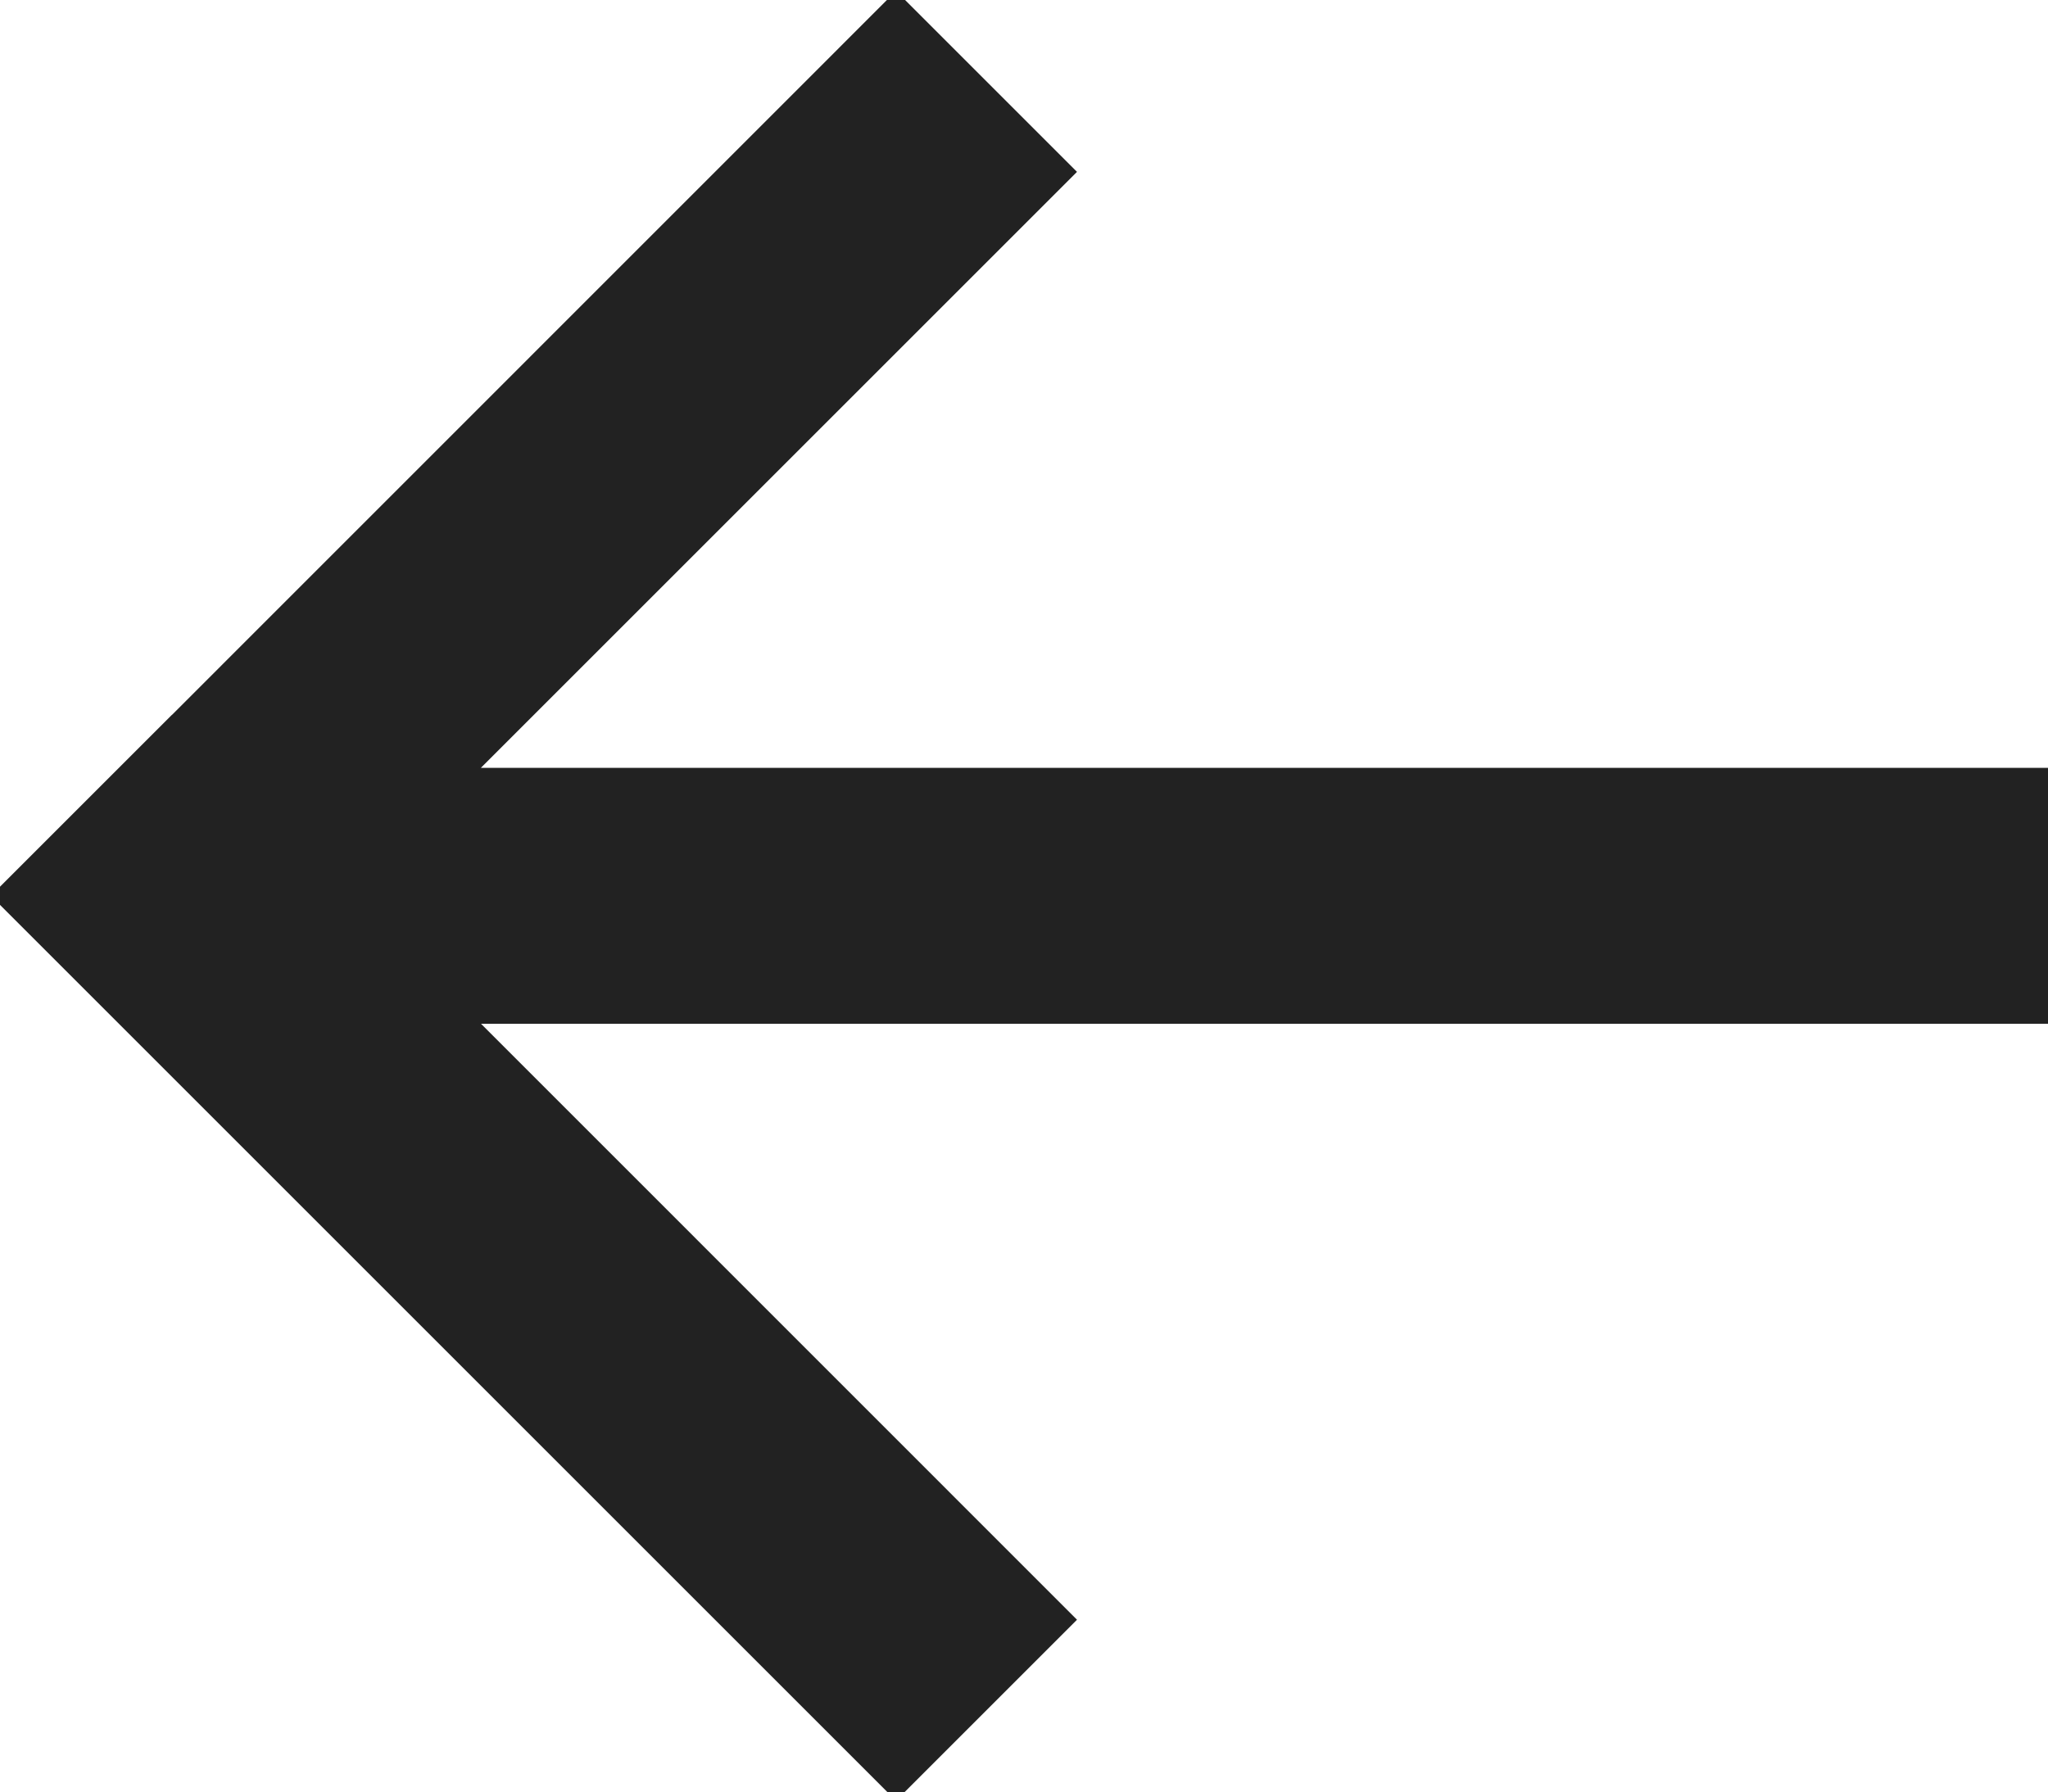
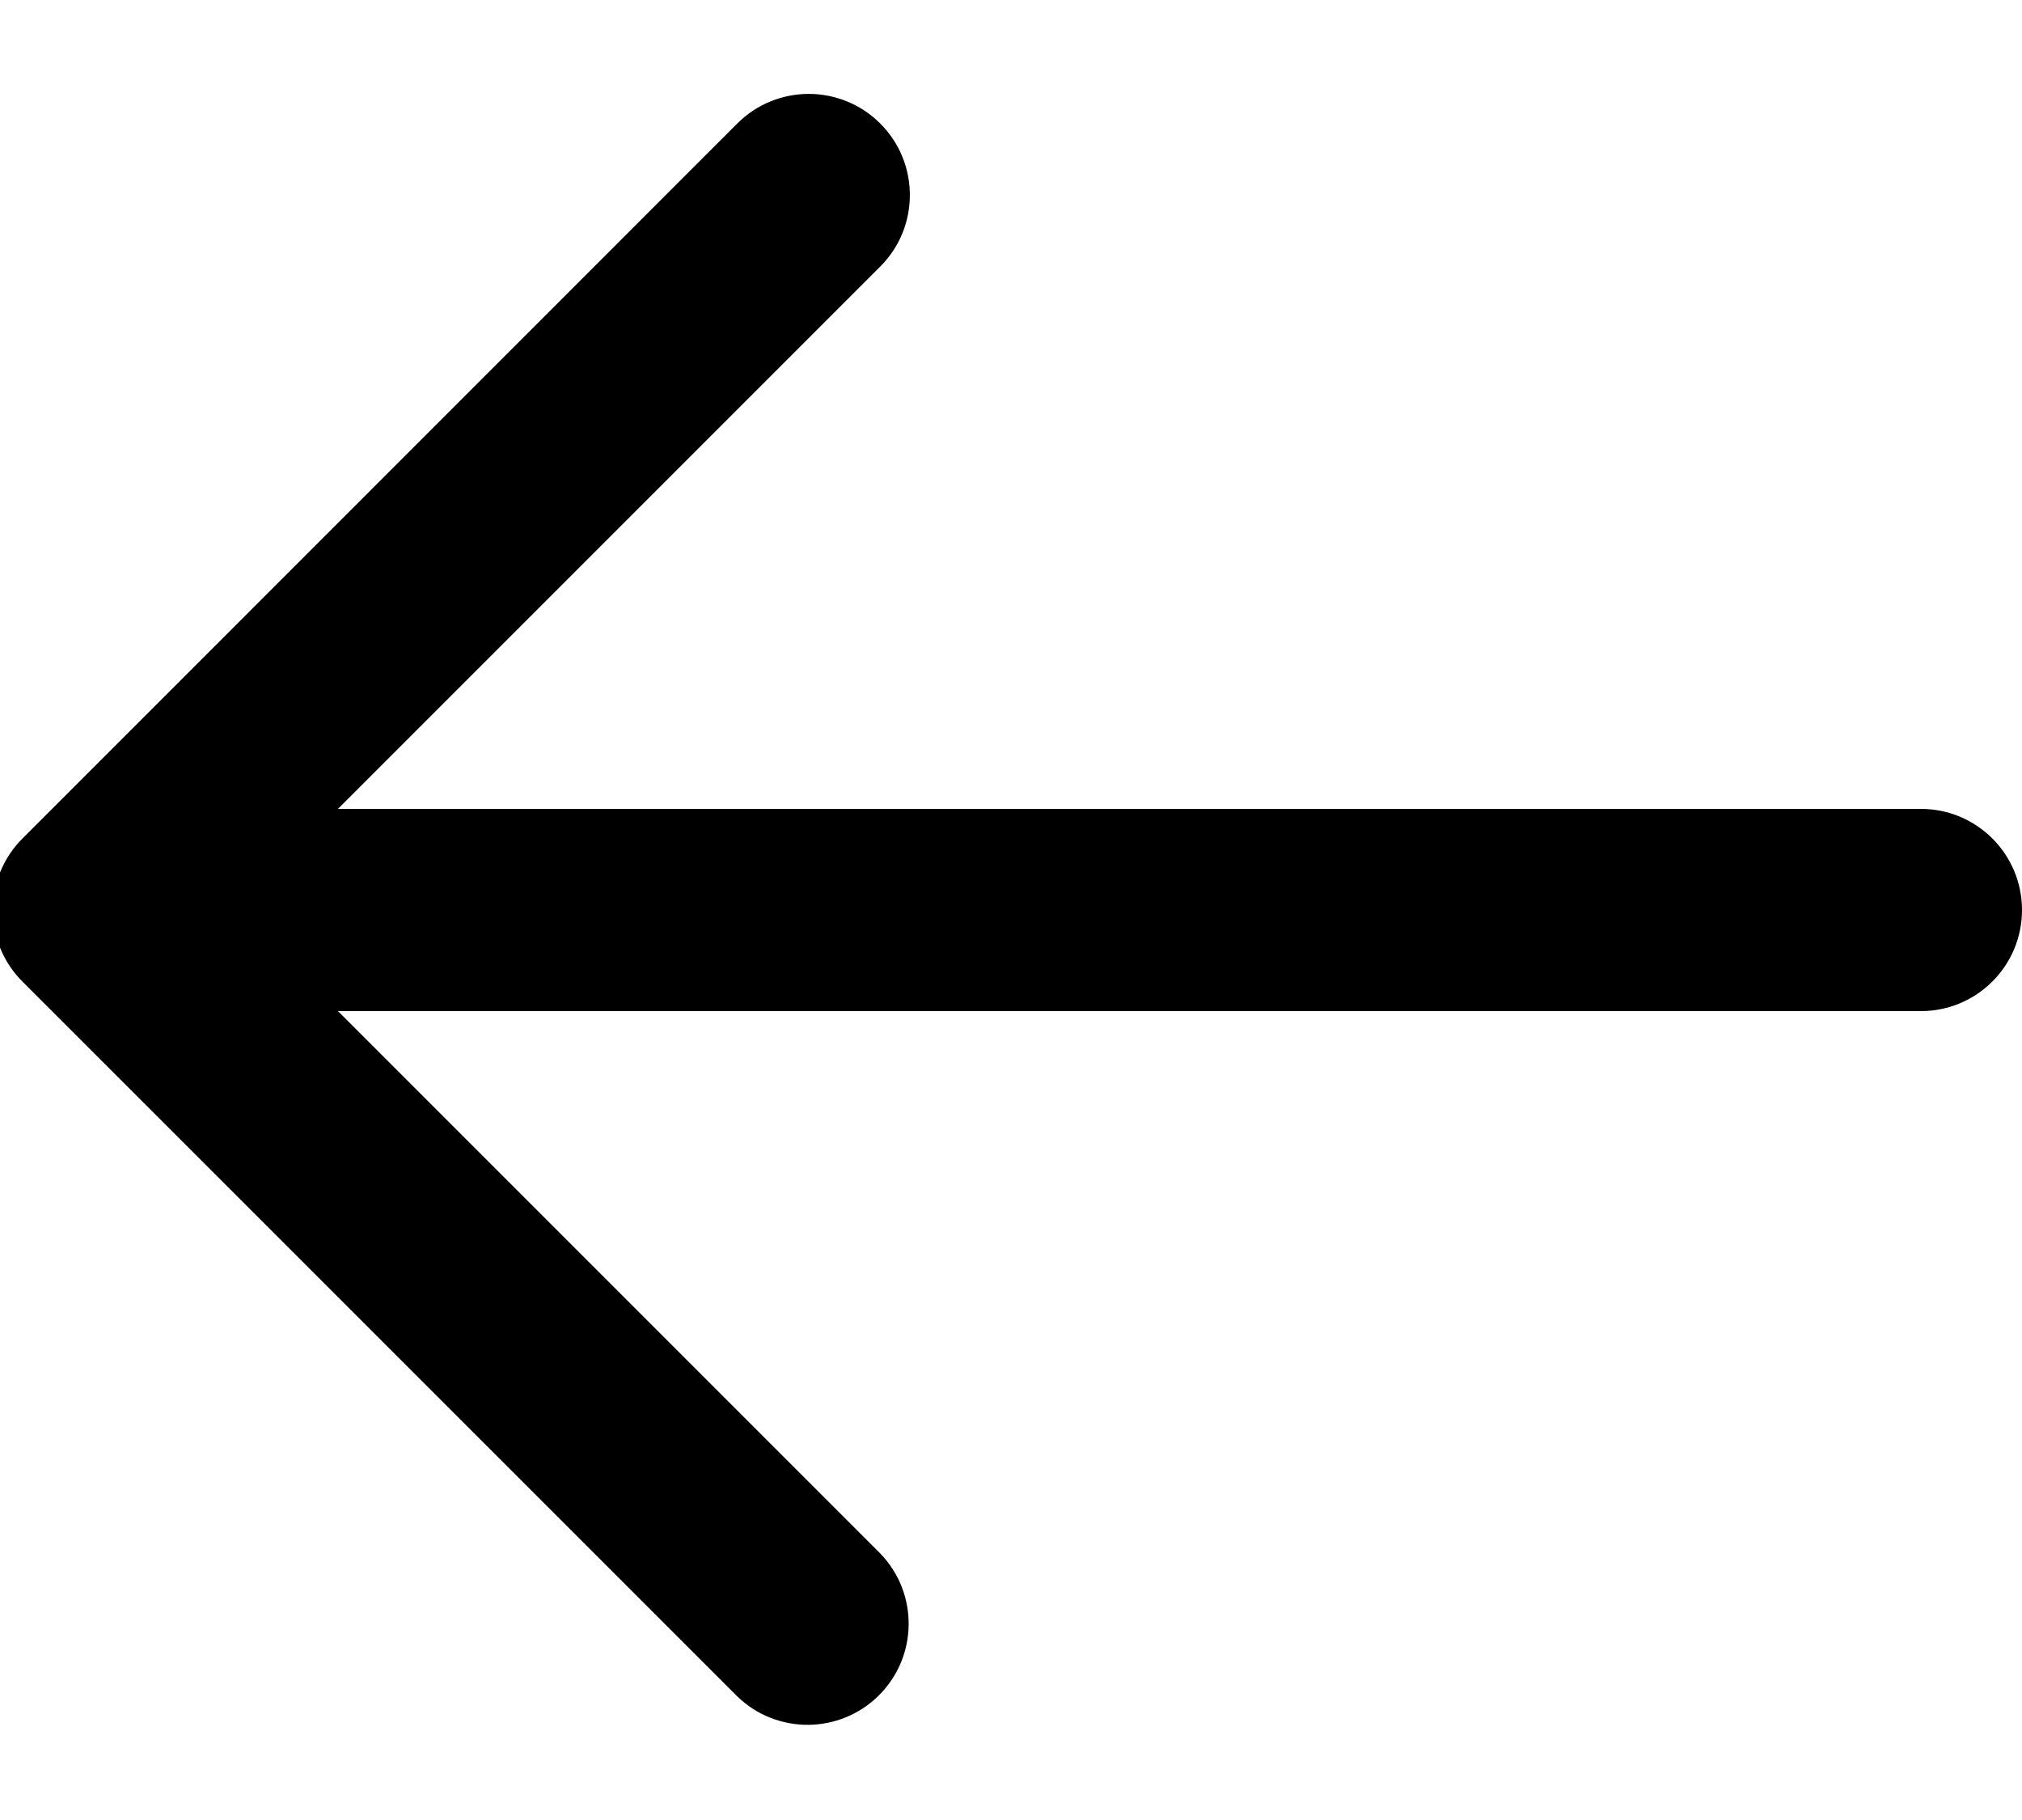
- <svg xmlns="http://www.w3.org/2000/svg" width="16px" height="14px" viewBox="0 0 16 14" version="1.1">
-   <g id="SERP" stroke="none" stroke-width="1" fill="none" fill-rule="evenodd">
-     <g id="Autocomplete" transform="translate(-65, -18)" fill="#222222">
-       <path d="M72,17.929 L73.414,19.343 L68.757,24 L81,24 L81,26 L68.758,26 L73.414,30.657 L72,32.071 L64.929,25 L66.343,23.586 L66.344,23.586 L72,17.929 Z" id="Sidebar-CTA" />
-     </g>
-   </g>
+ <svg xmlns="http://www.w3.org/2000/svg" width="20px" height="18px" viewBox="0 0 20 18">
+   <path d="M3.343 10l5.364 5.364a1 1 0 0 1-1.414 1.414L.222 9.708a1 1 0 0 1 0-1.415l7.07-7.071a1 1 0 1 1 1.415 1.414L3.343 8H19a1 1 0 0 1 0 2H3.343z" fill="#000" fill-rule="evenodd" />
</svg>
